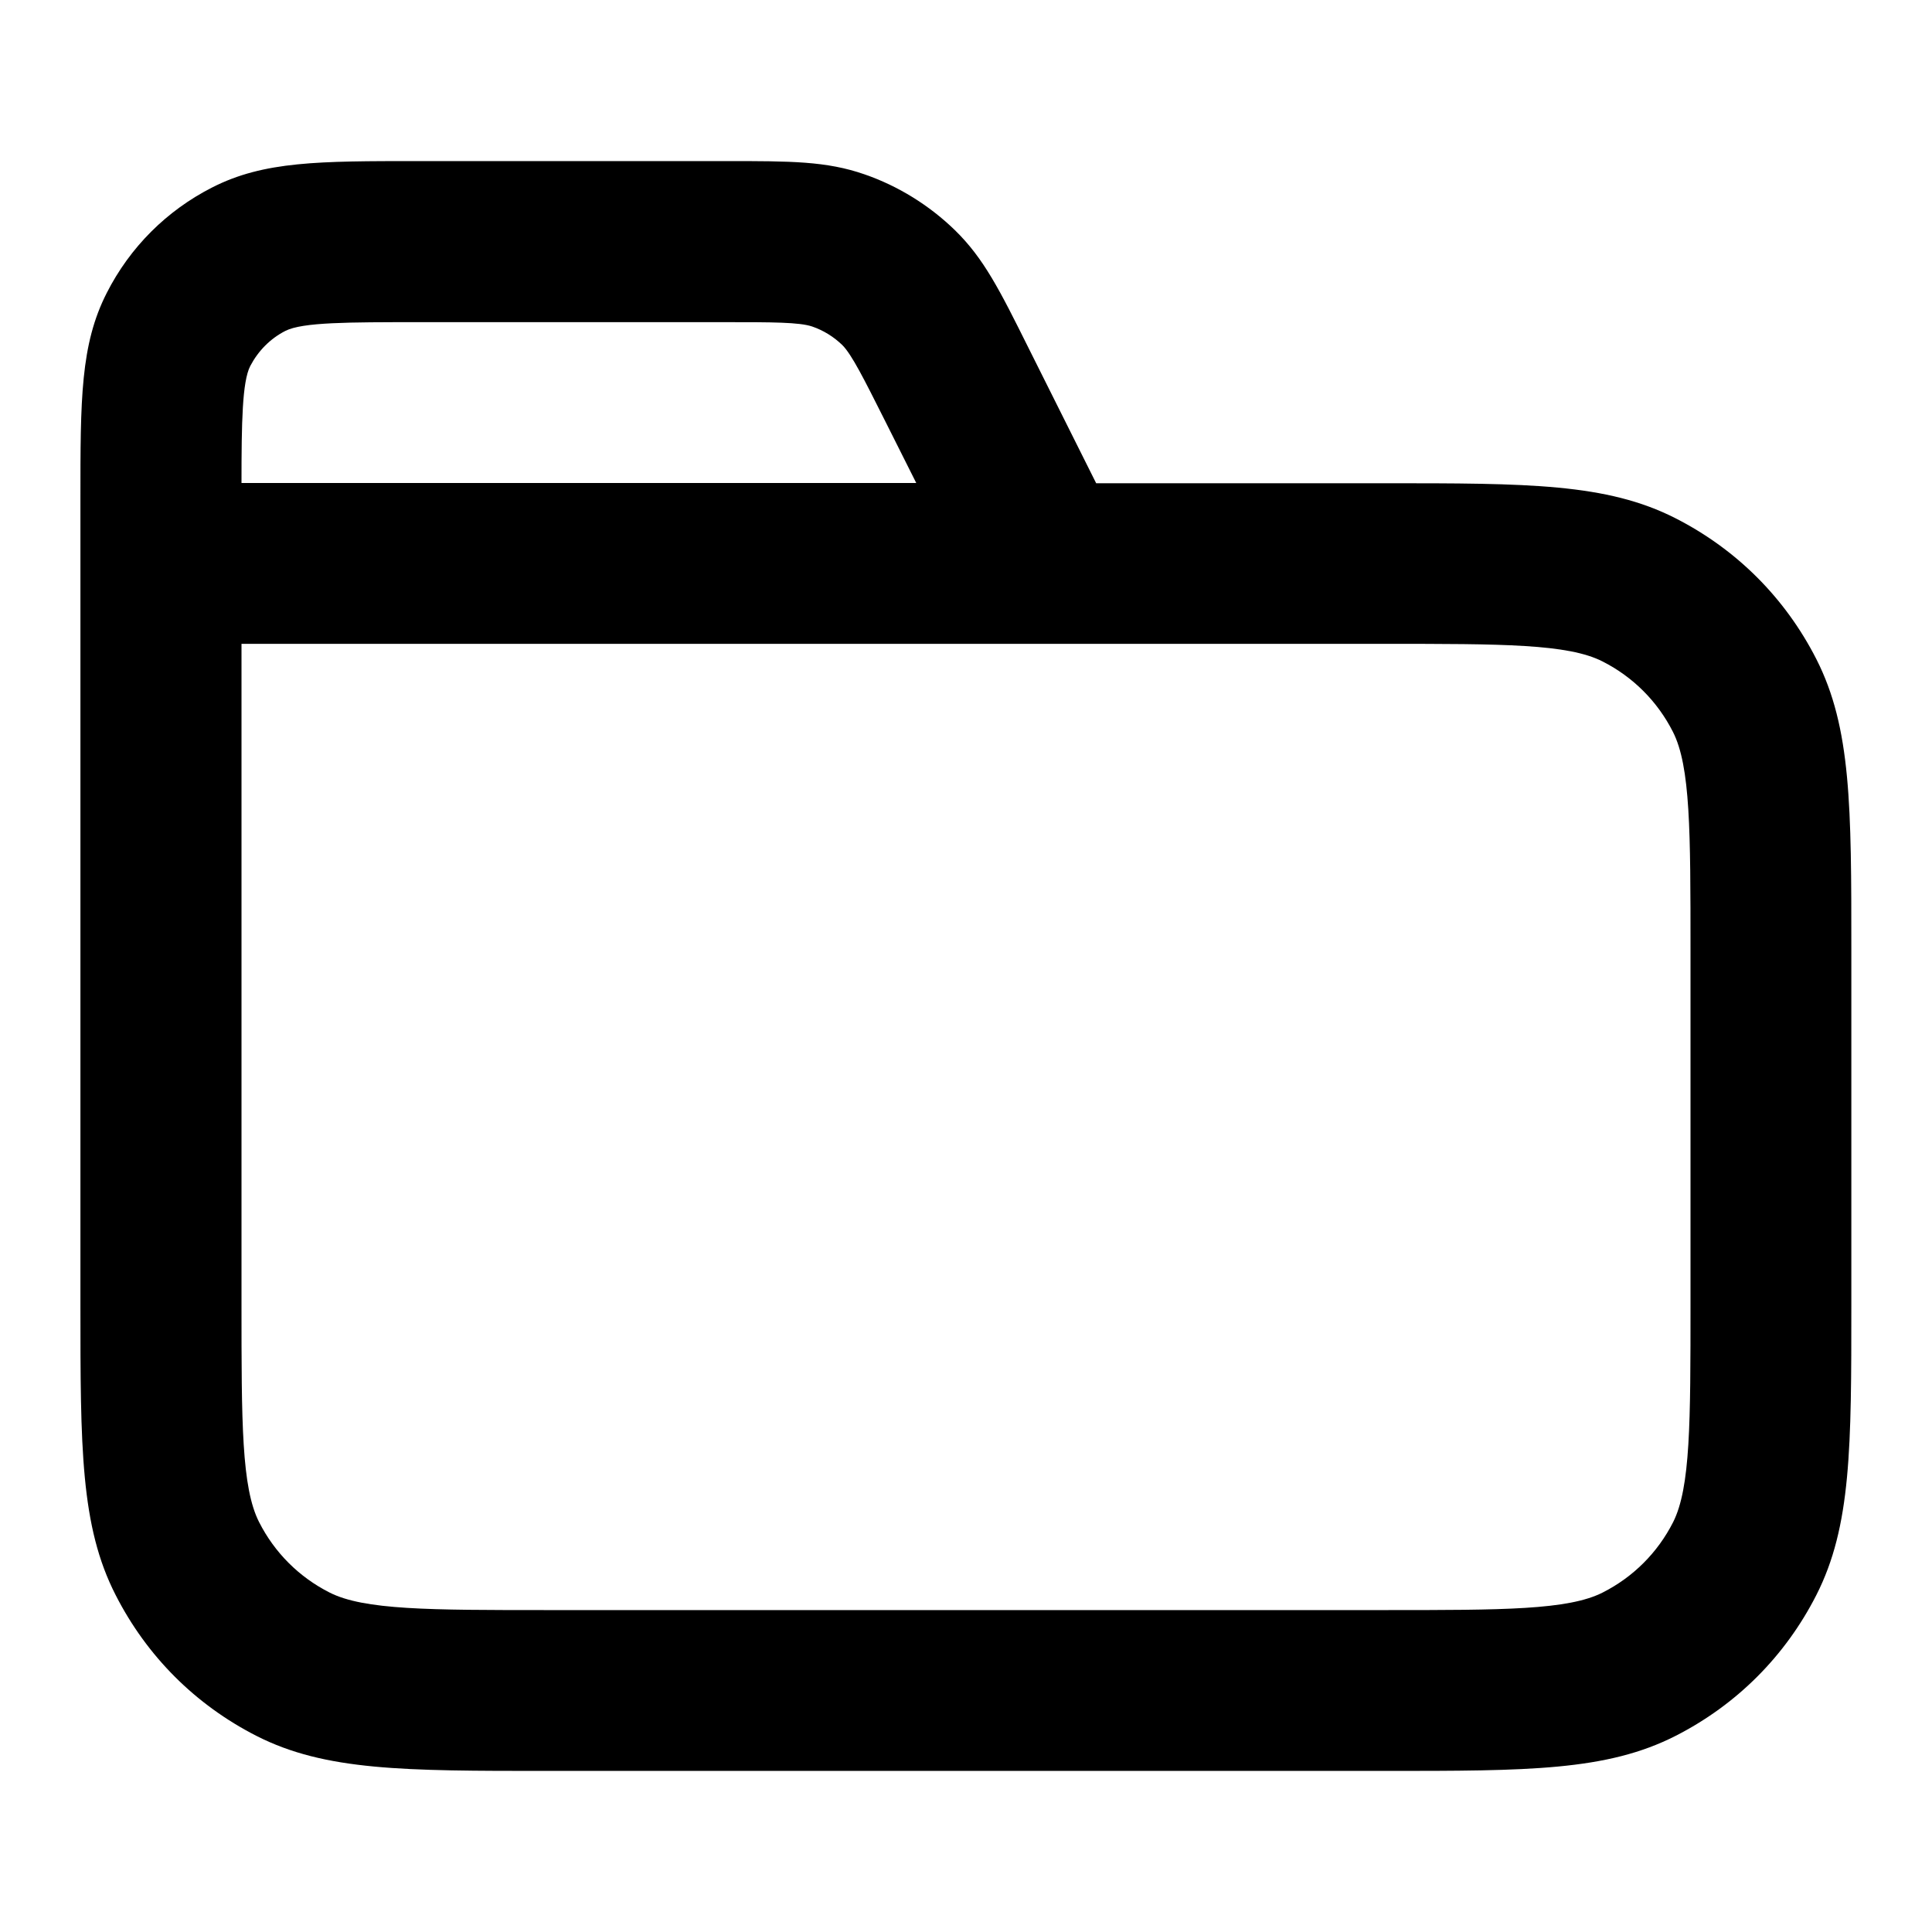
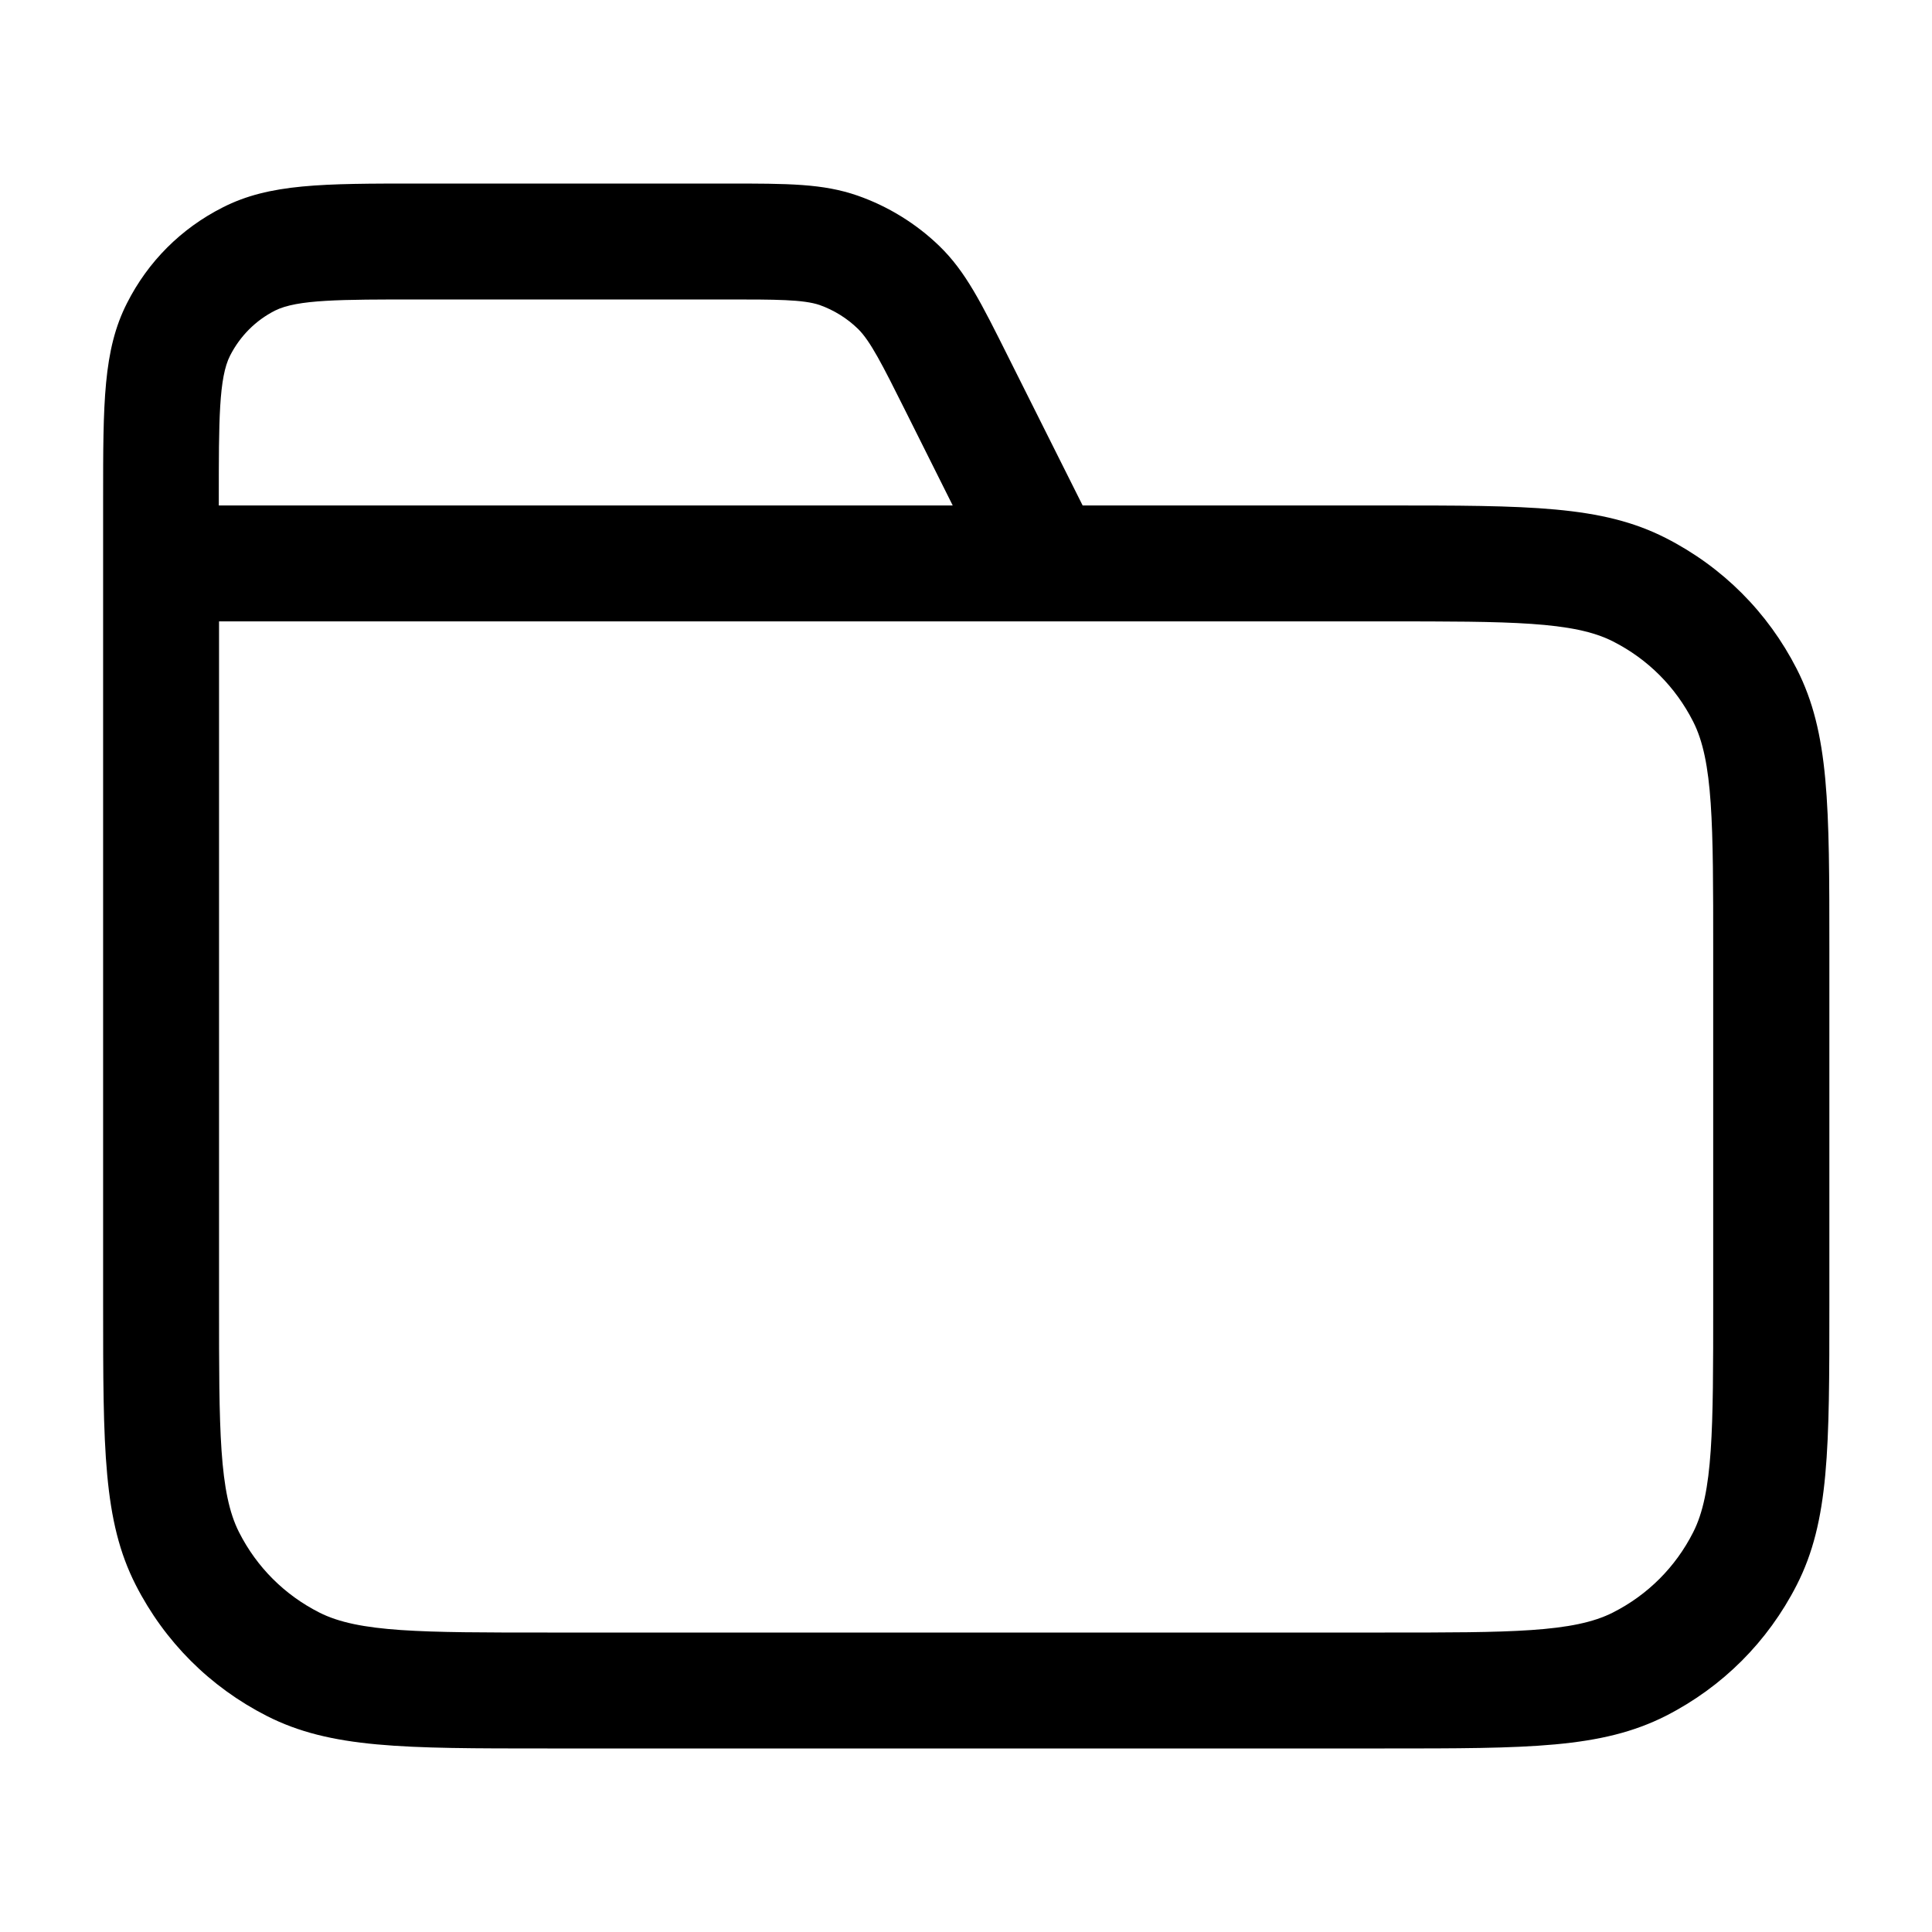
<svg xmlns="http://www.w3.org/2000/svg" version="1.1" id="Layer_1" x="0px" y="0px" viewBox="0 0 800 800" style="enable-background:new 0 0 800 800;" xml:space="preserve">
-   <path d="M573.3,733.3H226.7c-59.3,0-92,0-120.5-14.5c-25.3-12.9-45.4-33-58.3-58.3C33.3,632,33.3,599.3,33.3,540V206.7  c0-41.3,0-64,10.9-85.4c9.6-18.9,24.8-34.1,43.7-43.7c21.4-10.9,44.1-10.9,85.4-10.9h127.4c26.7,0,41.5,0,57.3,5.5  c13.9,4.8,26.8,12.8,37.4,23.1c12,11.7,18.6,24.9,30.5,48.8l28,56h119.4c59.3,0,92,0,120.5,14.5c25.3,12.9,45.4,33,58.3,58.3  c14.5,28.5,14.5,61.2,14.5,120.5V540c0,59.3,0,92-14.5,120.5c-12.9,25.3-33,45.4-58.3,58.3C665.3,733.3,632.7,733.3,573.3,733.3z   M100,266.7V540c0,49,0,76,7.3,90.3c6.4,12.6,16.5,22.7,29.1,29.1c14.3,7.3,41.3,7.3,90.3,7.3h346.7c49,0,76,0,90.3-7.3  c12.6-6.4,22.7-16.5,29.1-29.1C700,616,700,589,700,540V393.3c0-49,0-76-7.3-90.3c-6.4-12.6-16.5-22.7-29.1-29.1  c-14.3-7.3-41.3-7.3-90.3-7.3H434.1c-0.5,0-0.9,0-1.4,0H100z M100,200h279.4l-13.1-26.1c-8.5-16.9-13.6-27.1-17.5-31  c-3.5-3.4-7.8-6.1-12.5-7.7c-5.3-1.8-16.7-1.8-35.6-1.8H173.3c-28.9,0-48,0-55.1,3.6c-6.3,3.2-11.3,8.3-14.6,14.6  C100.3,158.1,100,174.8,100,200z" />
+   <path d="M573.3,724H226.7c-59.8,0-89.8,0-116.3-13.5c-23.5-12-42.2-30.7-54.2-54.2C42.7,629.8,42.7,599.8,42.7,540V206.7  c0-39.8,0-61.8,9.9-81.2c8.7-17.2,22.4-30.9,39.6-39.6c19.4-9.9,41.3-9.9,81.2-9.9h127.4c25.7,0,39.9,0,54.3,5  c12.6,4.4,24.3,11.6,33.9,20.9c10.9,10.6,17.2,23.3,28.7,46.3l30.6,61.1h125.2c59.8,0,89.8,0,116.3,13.5  c23.5,12,42.2,30.7,54.2,54.2c13.5,26.5,13.5,56.5,13.5,116.3V540c0,59.8,0,89.8-13.5,116.3c-12,23.5-30.7,42.2-54.2,54.2  C663.1,724,633.1,724,573.3,724z M90.7,257.3V540c0,52.1,0,78.2,8.3,94.5c7.3,14.4,18.8,25.9,33.2,33.2c16.3,8.3,42.4,8.3,94.5,8.3  h346.7c52.1,0,78.2,0,94.5-8.3c14.4-7.3,25.9-18.8,33.2-33.2c8.3-16.3,8.3-42.4,8.3-94.5V393.3c0-52.1,0-78.2-8.3-94.5  c-7.3-14.4-18.8-25.9-33.2-33.2c-16.3-8.3-42.4-8.3-94.5-8.3H433.8c-0.3,0-0.7,0-1,0H90.7z M90.7,209.3h303.8l-19.8-39.6  c-9.2-18.4-14.3-28.5-19.4-33.5c-4.5-4.4-10-7.8-15.9-9.9c-6.8-2.3-18.1-2.3-38.6-2.3H173.3c-32.4,0-50.2,0-59.4,4.6  c-8.1,4.1-14.5,10.6-18.6,18.6c-4.7,9.1-4.7,27-4.7,59.4V209.3z" />
</svg>
